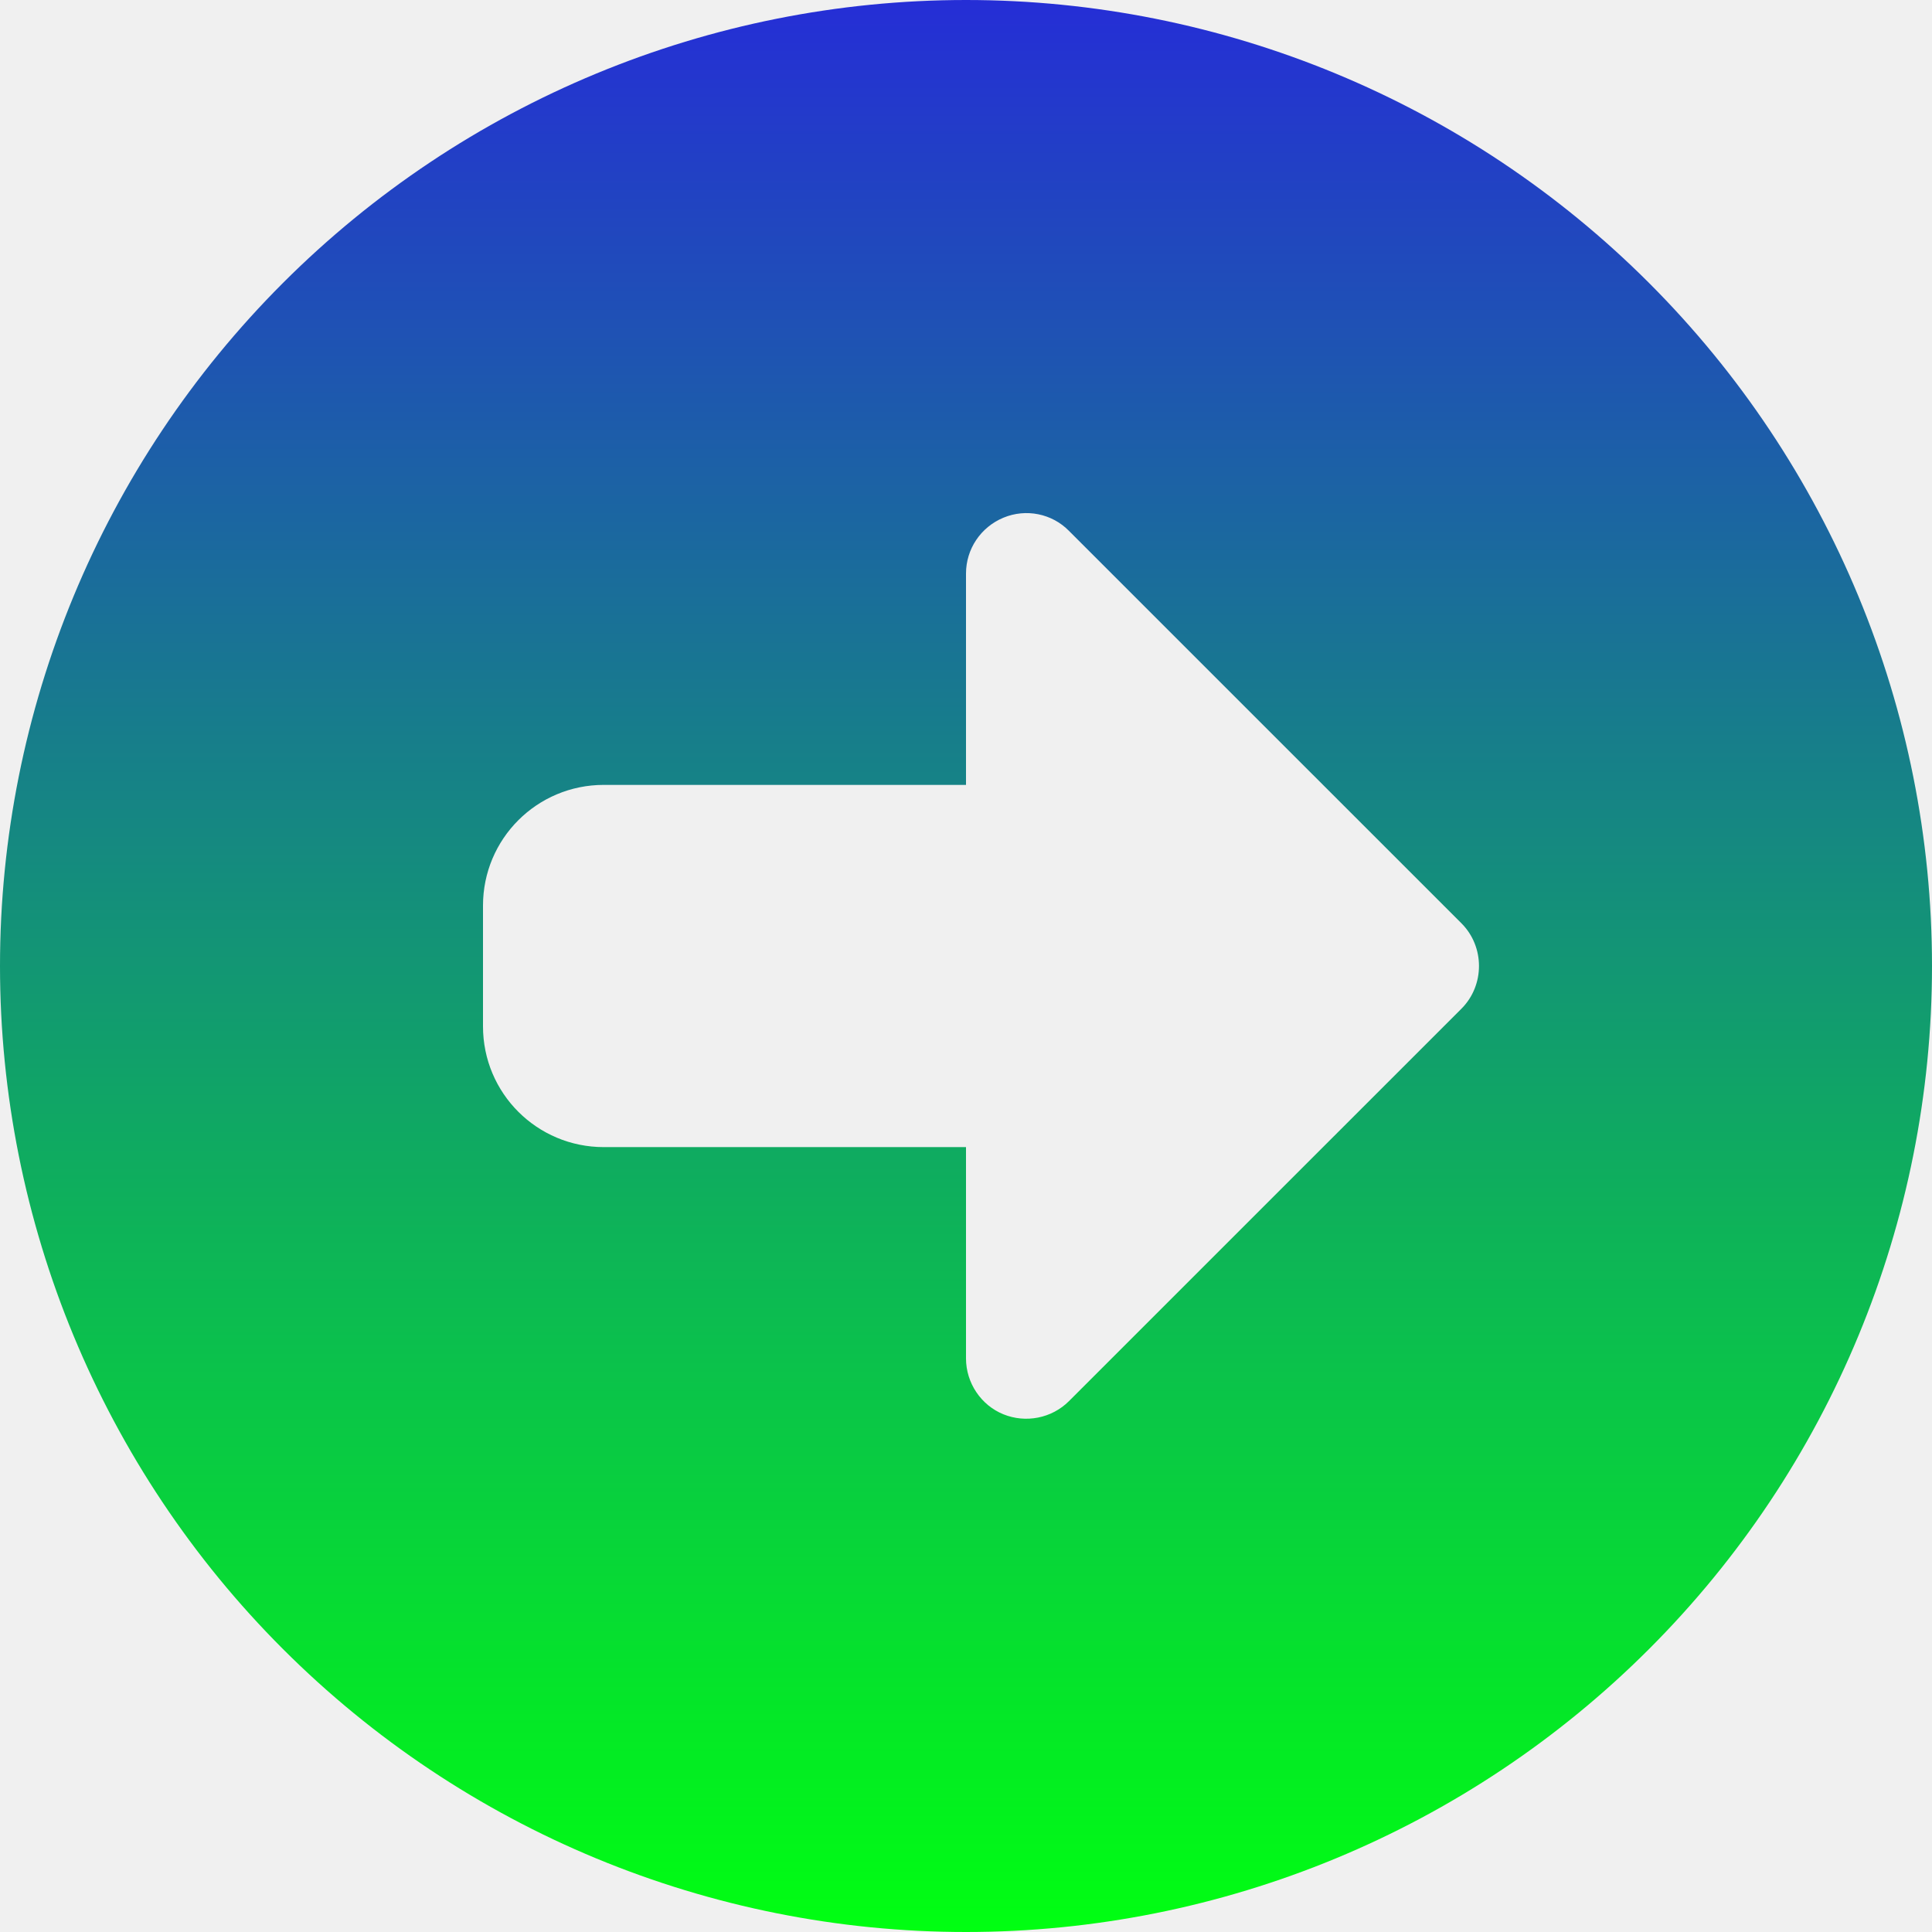
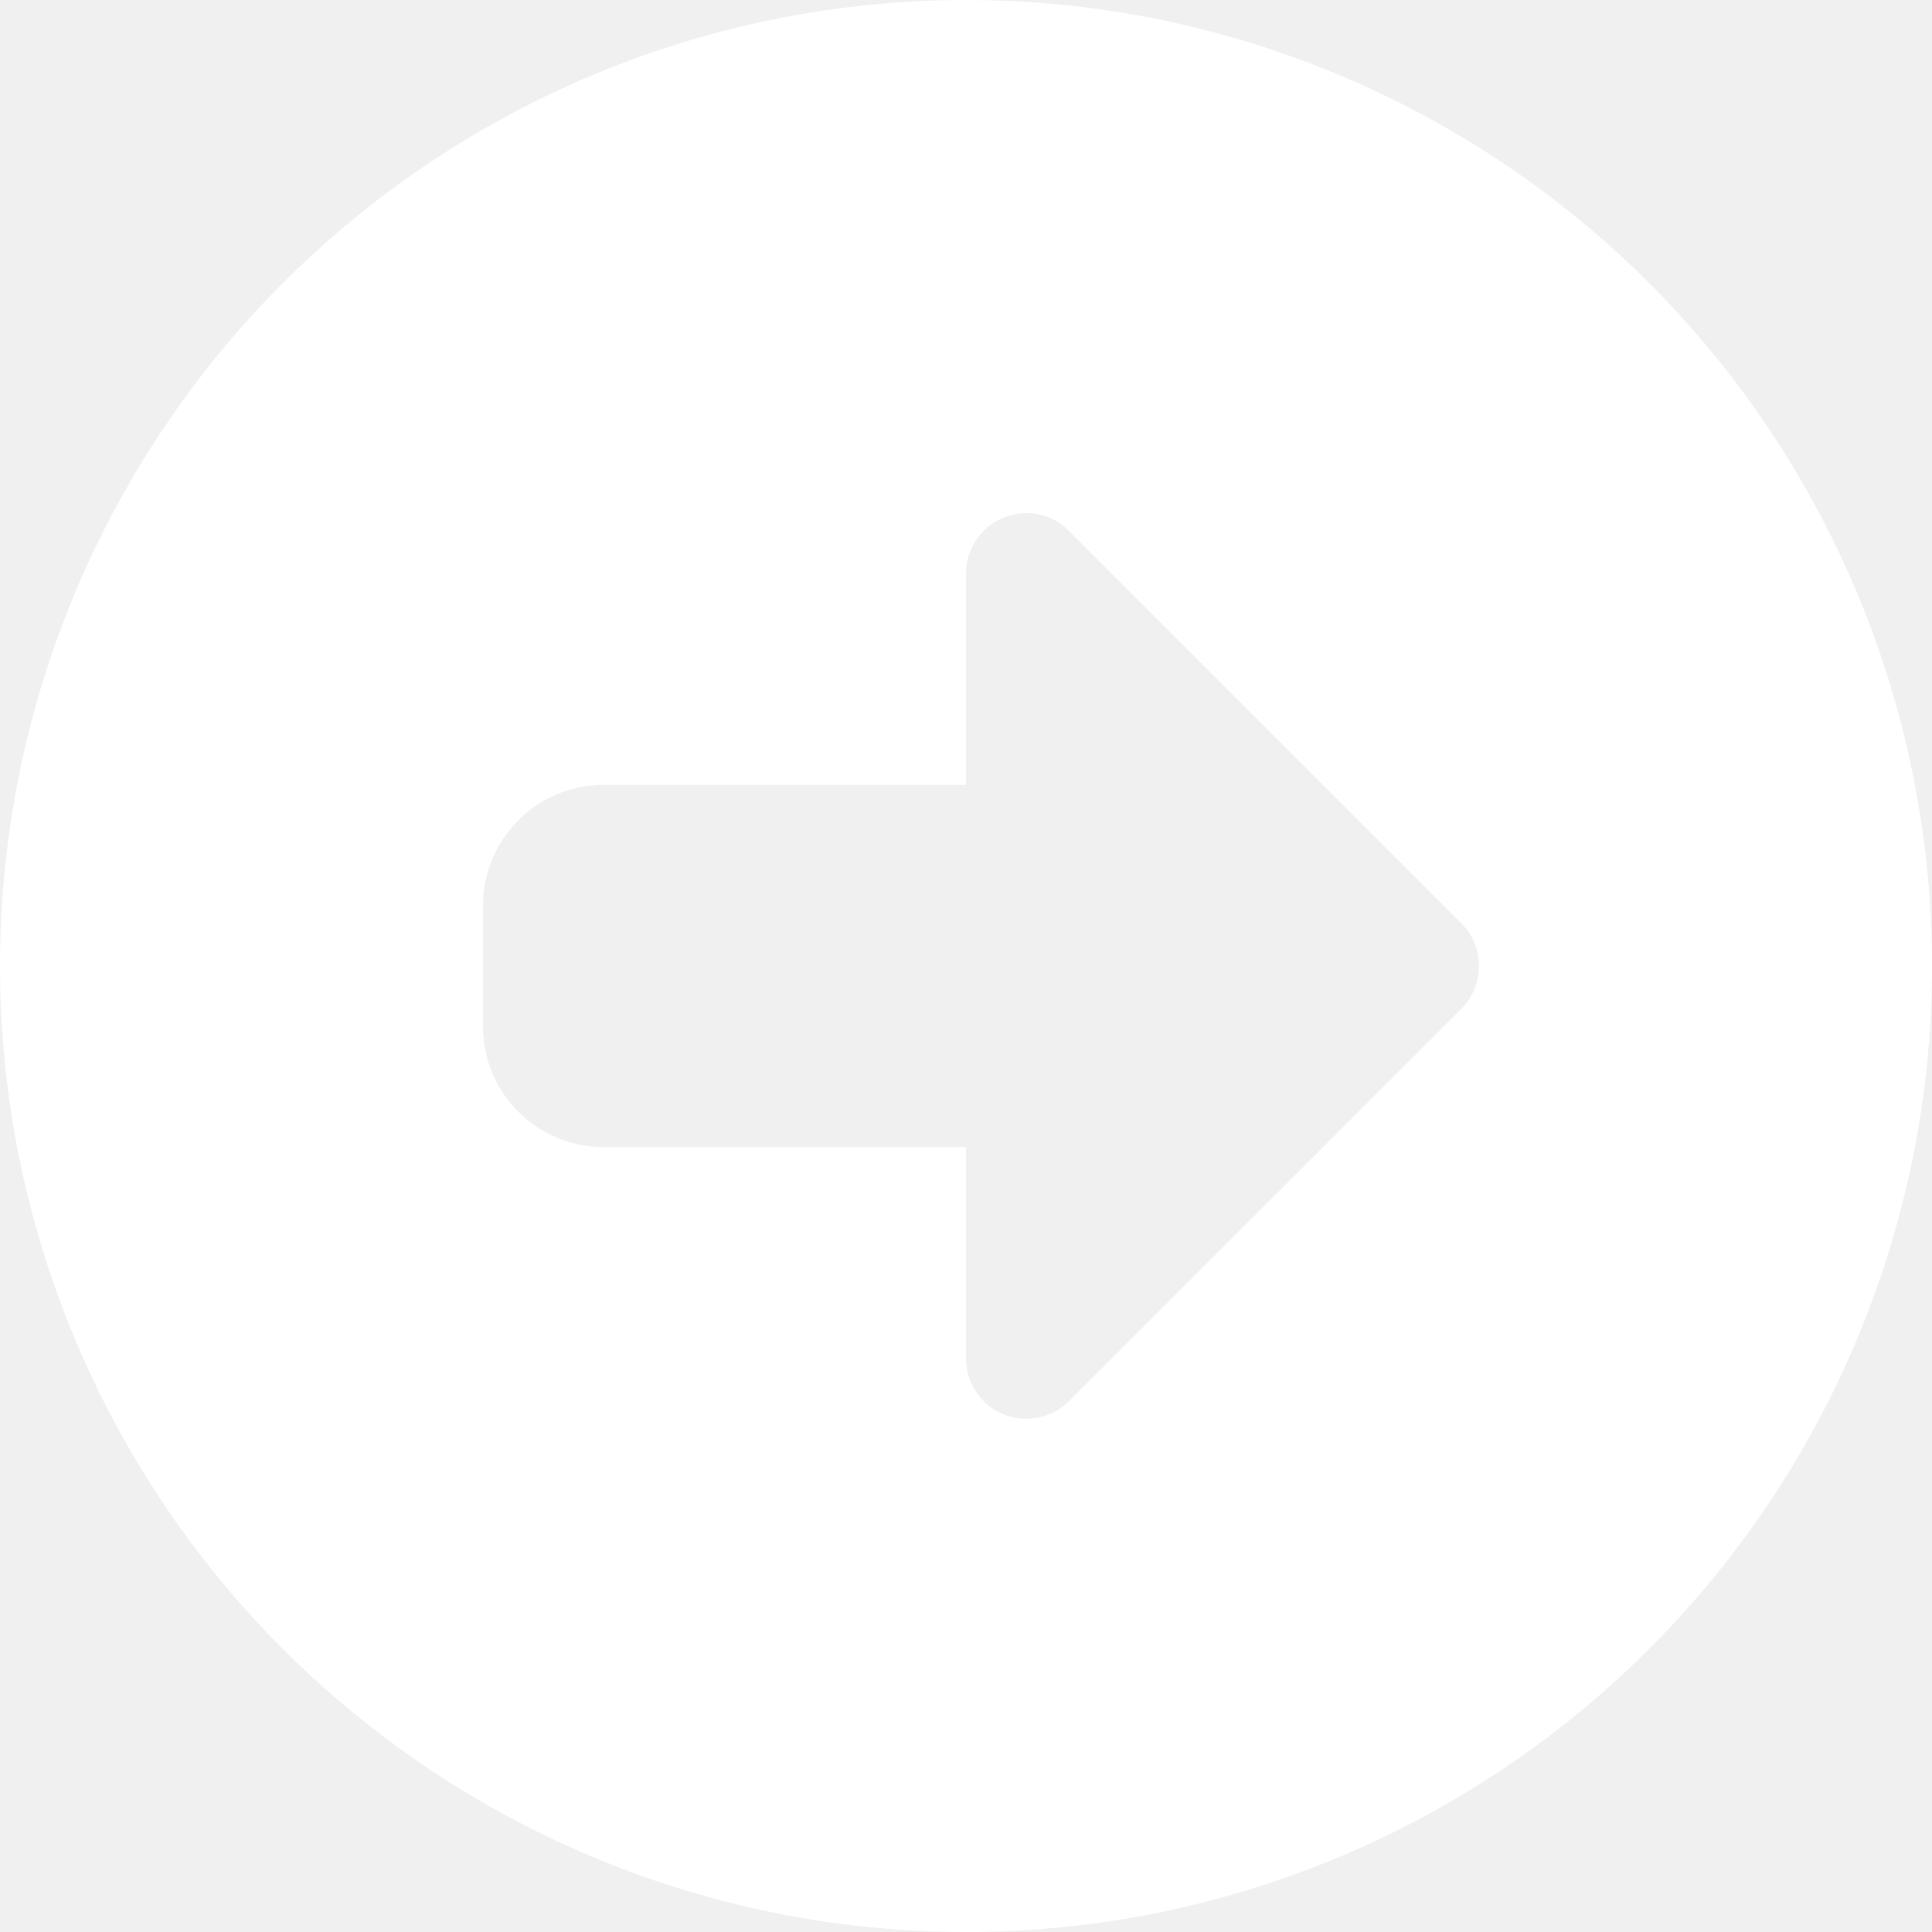
- <svg xmlns="http://www.w3.org/2000/svg" width="35" height="35" viewBox="0 0 35 35" fill="none">
-   <path d="M0 17.5C0 22.141 1.844 26.593 5.126 29.874C8.408 33.156 12.859 35 17.5 35C22.141 35 26.593 33.156 29.874 29.874C33.156 26.593 35 22.141 35 17.5C35 12.859 33.156 8.408 29.874 5.126C26.593 1.844 22.141 0 17.5 0C12.859 0 8.408 1.844 5.126 5.126C1.844 8.408 0 12.859 0 17.5ZM26.476 18.273L19.366 25.382C19.052 25.696 18.58 25.785 18.177 25.621C17.773 25.457 17.5 25.054 17.5 24.609V20.781H10.938C9.728 20.781 8.75 19.804 8.75 18.594V16.406C8.75 15.196 9.728 14.219 10.938 14.219H17.5V10.391C17.5 9.946 17.767 9.55 18.177 9.379C18.587 9.208 19.059 9.304 19.366 9.618L26.476 16.727C26.899 17.151 26.899 17.849 26.476 18.273Z" fill="url(#paint0_linear_30_403)" />
-   <defs>
-     <linearGradient id="paint0_linear_30_403" x1="17.5" y1="0" x2="17.5" y2="35" gradientUnits="userSpaceOnUse">
-       <stop stop-color="#252ED6" />
-       <stop offset="1" stop-color="#00FF11" />
-     </linearGradient>
-   </defs>
+ <svg xmlns="http://www.w3.org/2000/svg" viewBox="0 0 35 35">
+   <path d="M0 17.5C0 22.141 1.844 26.593 5.126 29.874C8.408 33.156 12.859 35 17.5 35C22.141 35 26.593 33.156 29.874 29.874C33.156 26.593 35 22.141 35 17.5C35 12.859 33.156 8.408 29.874 5.126C26.593 1.844 22.141 0 17.5 0C12.859 0 8.408 1.844 5.126 5.126C1.844 8.408 0 12.859 0 17.5ZM26.476 18.273L19.366 25.382C19.052 25.696 18.58 25.785 18.177 25.621C17.773 25.457 17.5 25.054 17.5 24.609V20.781H10.938C9.728 20.781 8.75 19.804 8.75 18.594V16.406C8.75 15.196 9.728 14.219 10.938 14.219H17.5V10.391C17.5 9.946 17.767 9.55 18.177 9.379C18.587 9.208 19.059 9.304 19.366 9.618L26.476 16.727C26.899 17.151 26.899 17.849 26.476 18.273Z" fill="white" />
</svg>
